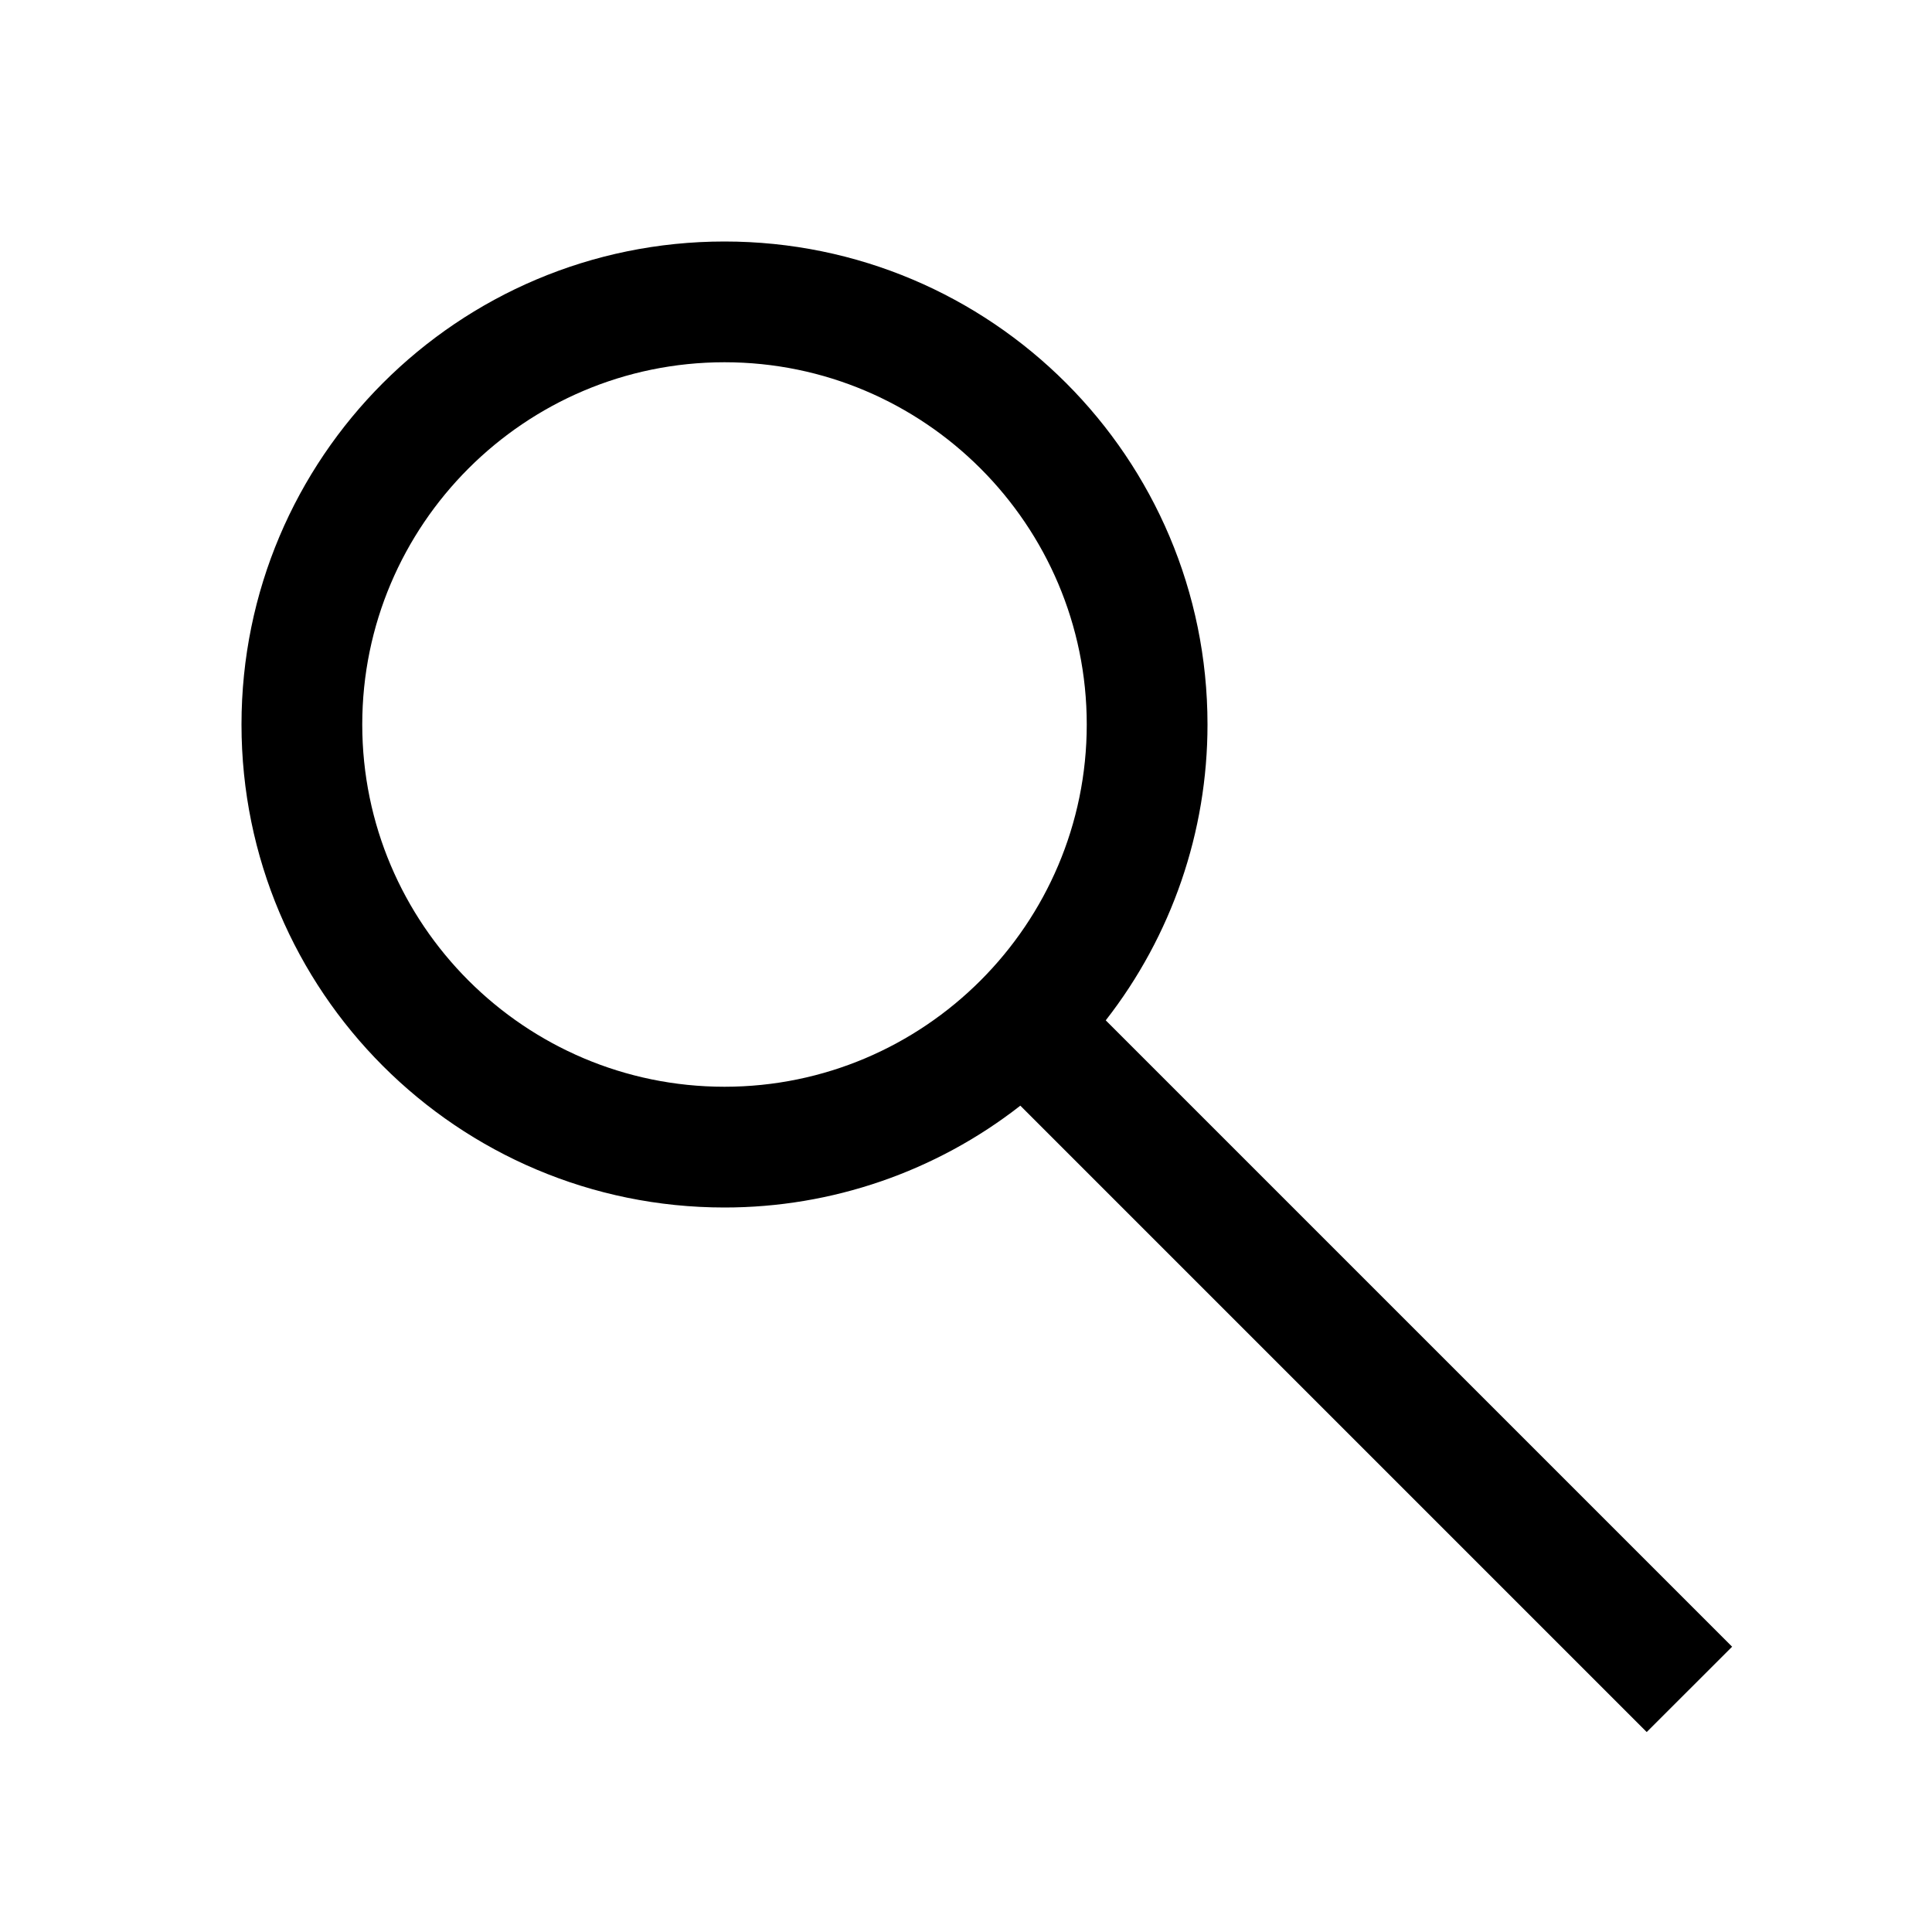
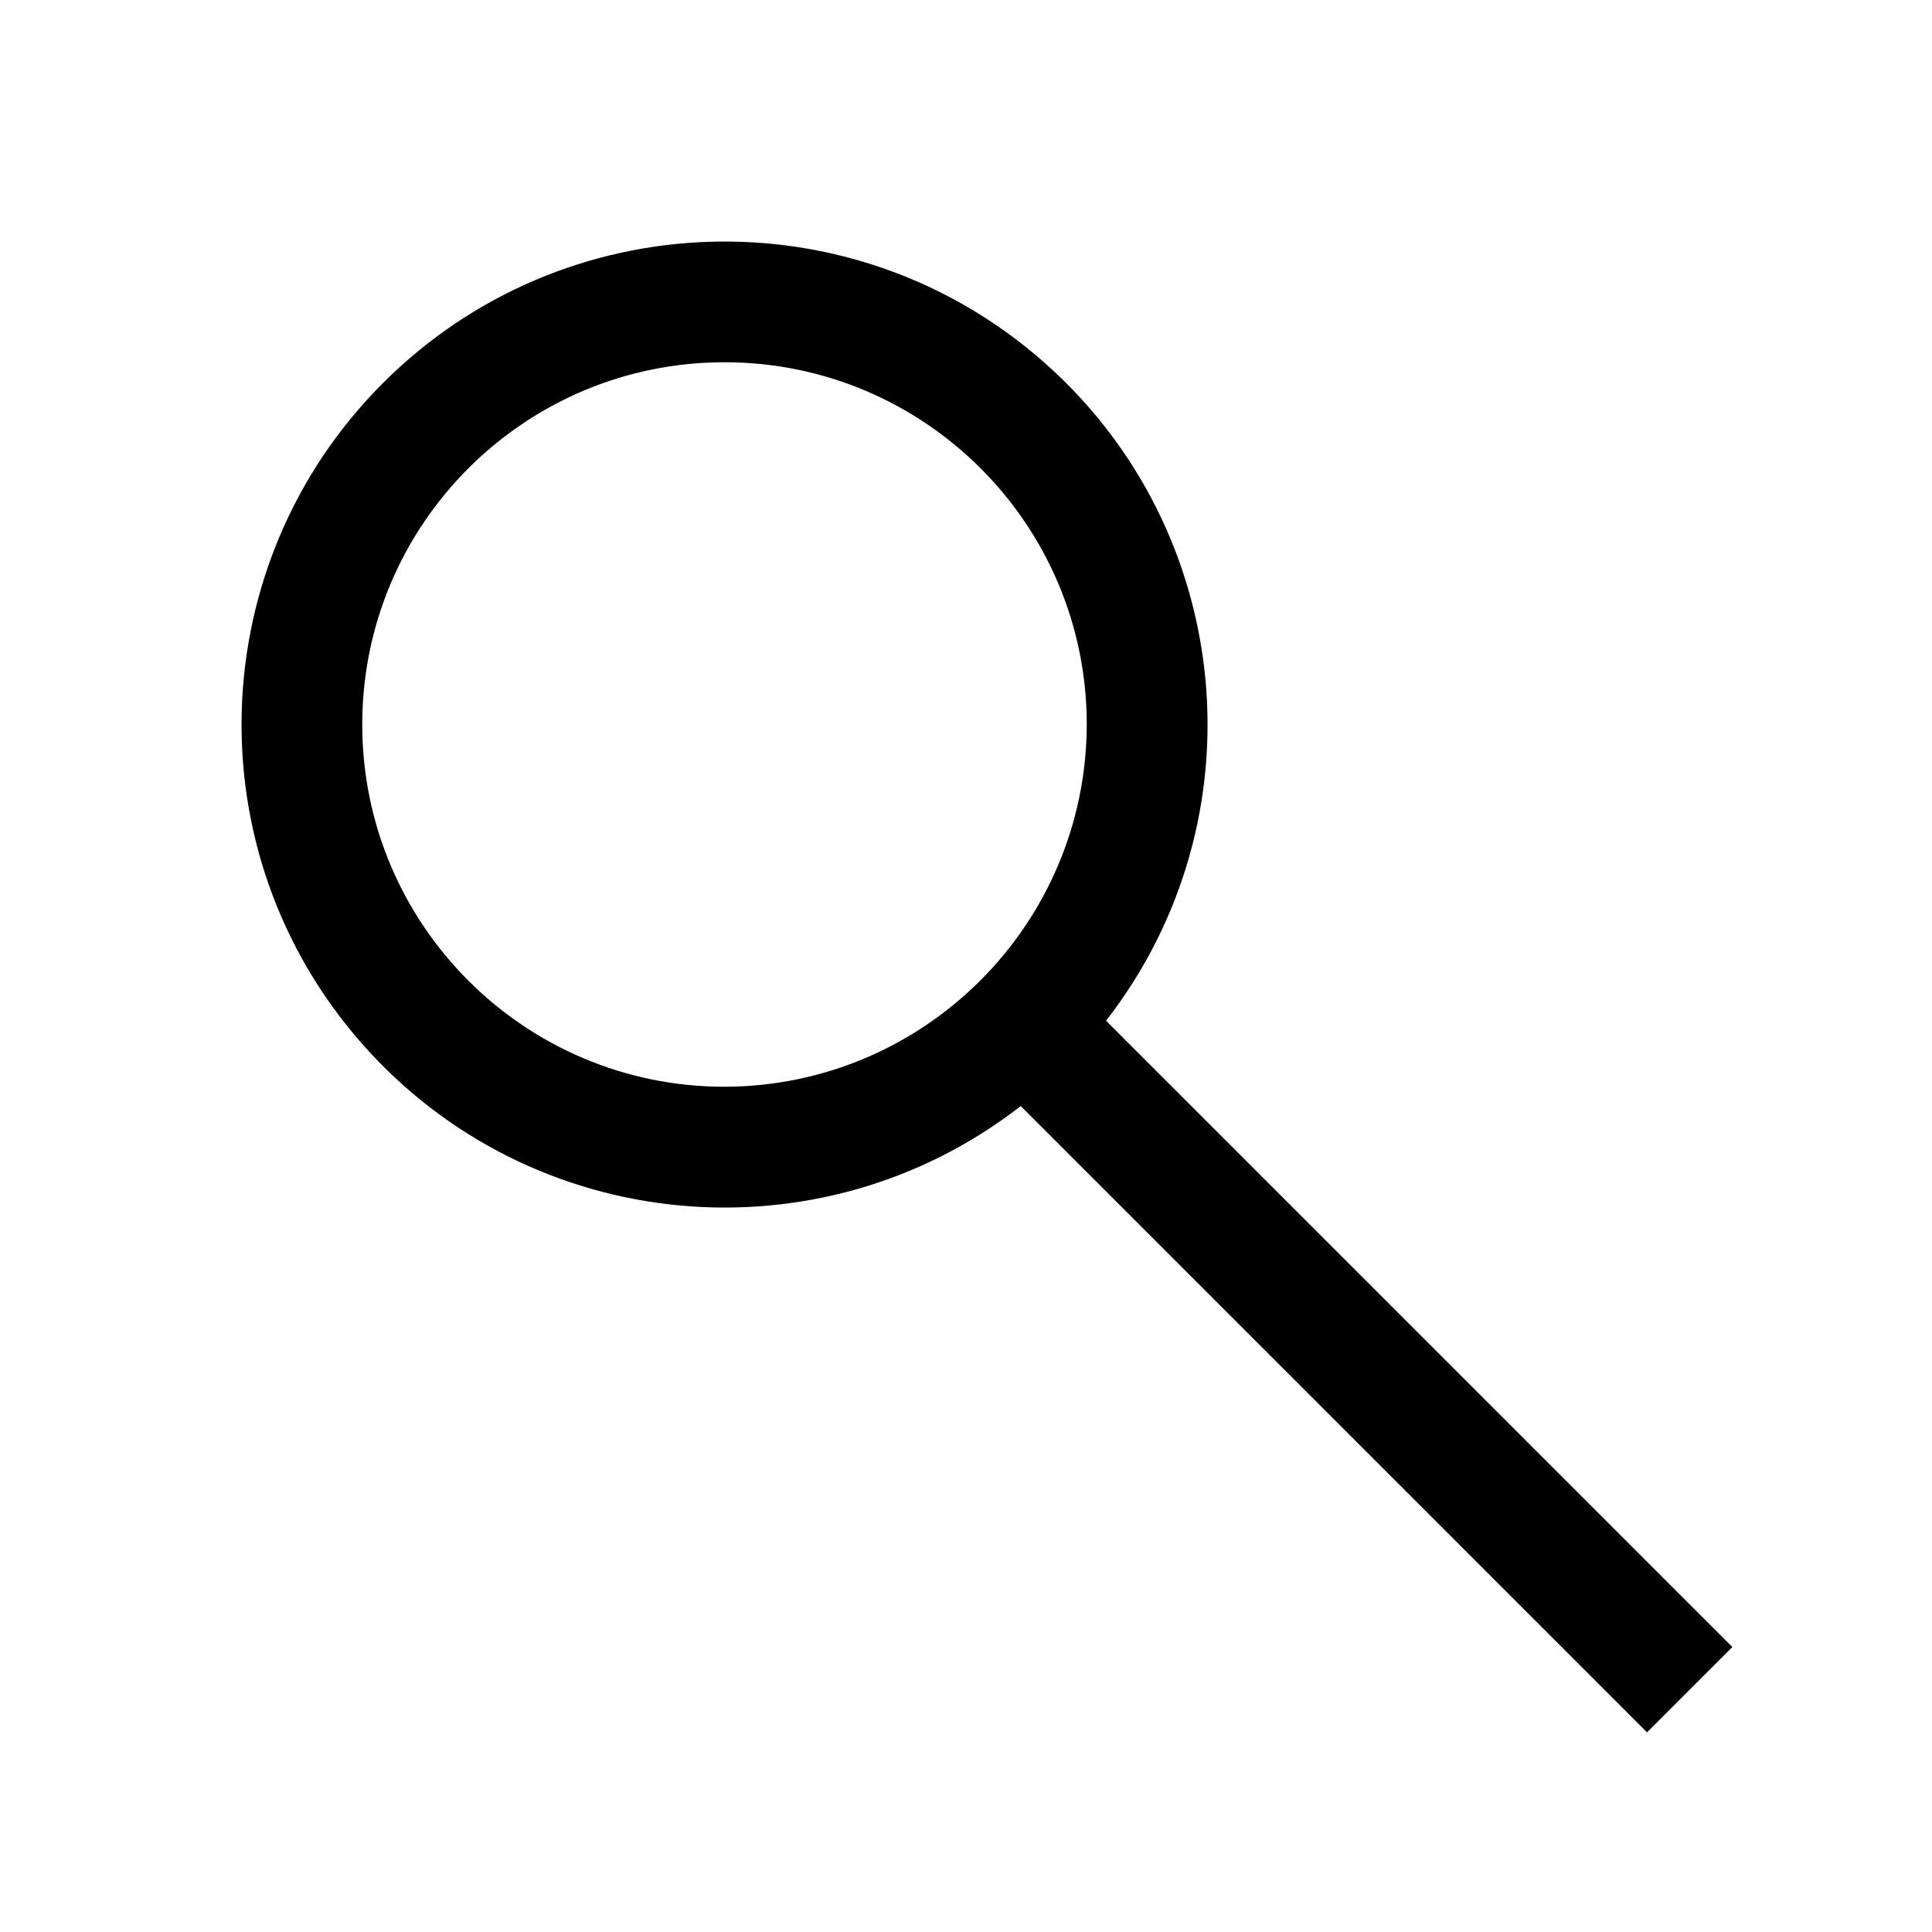
- <svg xmlns="http://www.w3.org/2000/svg" viewBox="-3 -3 24 24">
-   <path d="M18.517 17.456l-7.781-7.781A5.969 5.969 0 0012 6 6 6 0 000 6a6 6 0 006 6 5.964 5.964 0 003.675-1.265l7.781 7.781 1.061-1.06zM6 10.5c-2.481 0-4.5-2.019-4.5-4.5S3.519 1.5 6 1.5s4.5 2.019 4.5 4.5-2.019 4.5-4.5 4.5z" />
+ <svg xmlns="http://www.w3.org/2000/svg" viewBox="0 0 24 24">
+   <path d="M21.52 20.46l-7.78-7.78a6 6 0 10-1.06 1.06l7.78 7.78 1.06-1.06zM9 13.5A4.5 4.5 0 1113.5 9 4.51 4.51 0 019 13.5z" fill="#000" fill-rule="nonzero" />
</svg>
